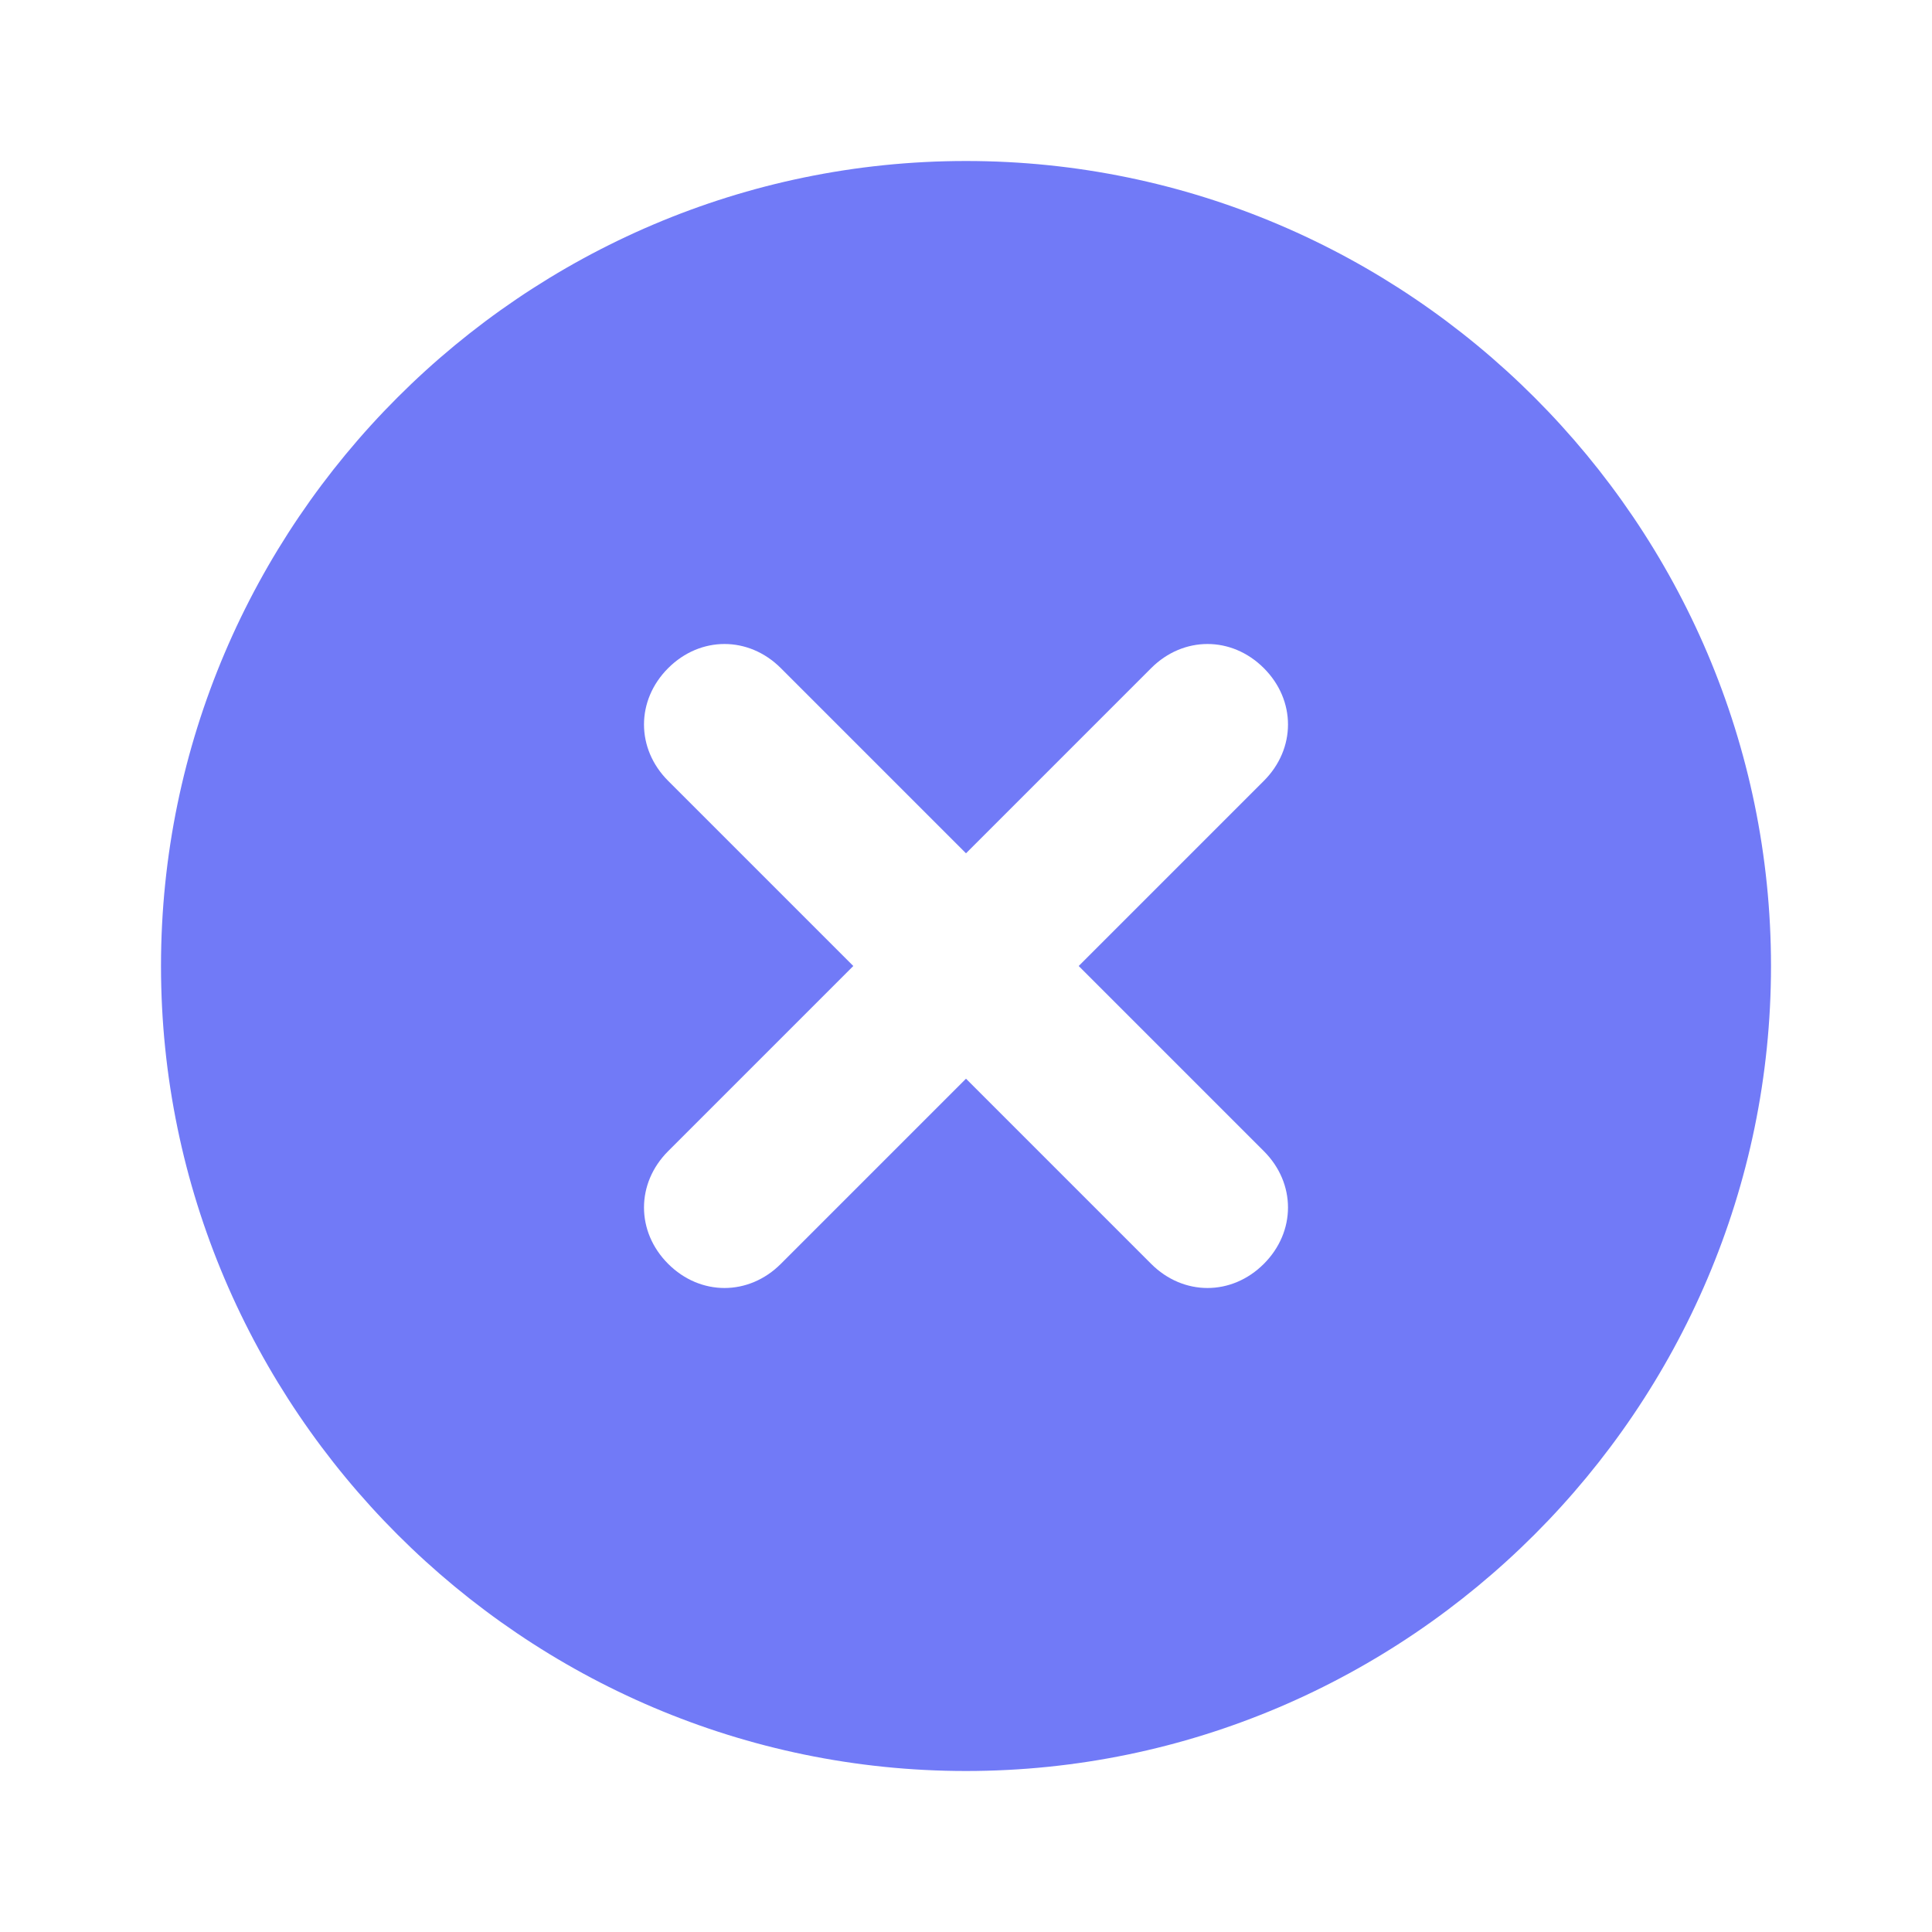
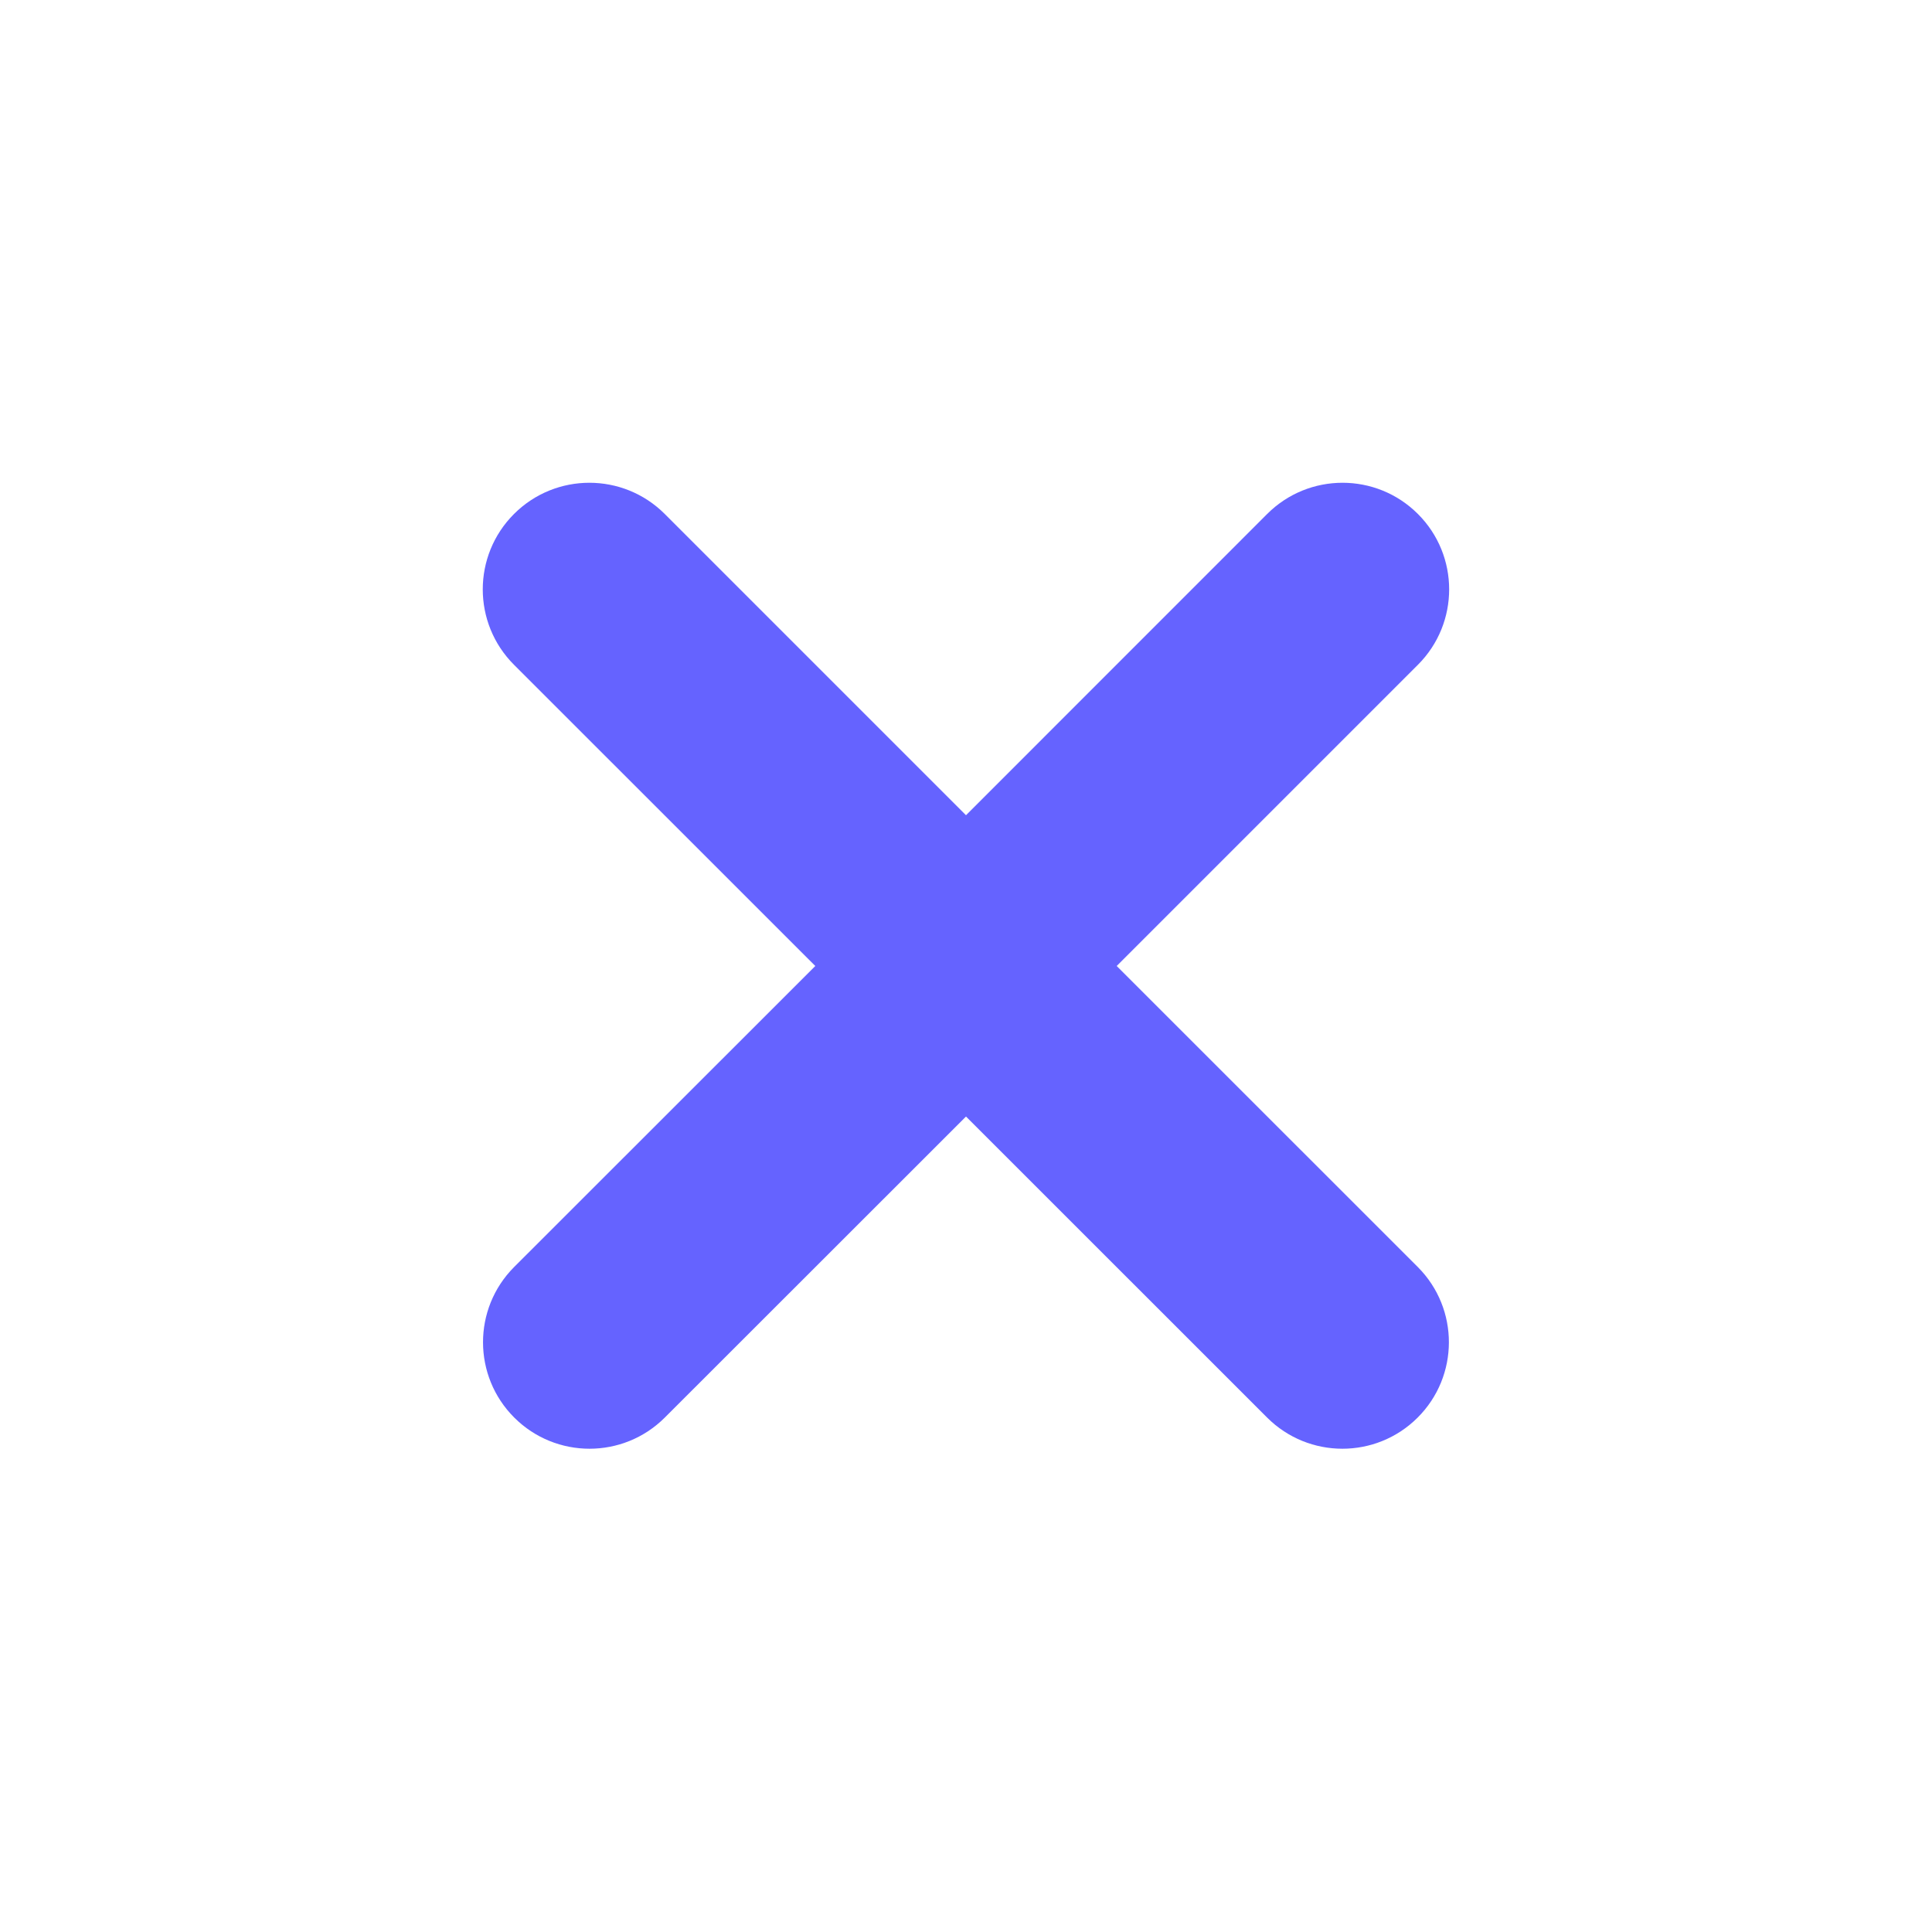
- <svg xmlns="http://www.w3.org/2000/svg" enable-background="new 0 0 24 24" viewBox="0 0 24 24" id="Close">
-   <path d="M12,2C6.5,2,2,6.5,2,12s4.5,10,10,10s10-4.5,10-10S17.5,2,12,2z M15.7,14.3c0.4,0.4,0.4,1,0,1.4c-0.4,0.4-1,0.4-1.4,0  L12,13.4l-2.3,2.3c-0.4,0.4-1,0.4-1.4,0c-0.4-0.4-0.4-1,0-1.4l2.3-2.3L8.3,9.7c-0.4-0.4-0.4-1,0-1.4c0.4-0.4,1-0.4,1.4,0l2.3,2.3  l2.3-2.3c0.4-0.4,1-0.4,1.4,0c0.4,0.4,0.4,1,0,1.4L13.4,12L15.7,14.3z" fill="#717af7" class="color000000 svgShape" />
+ <svg xmlns="http://www.w3.org/2000/svg" viewBox="0 0 24 24" id="Close">
+   <path fill="none" d="M0 0h24v24H0Z" />
+   <path fill="#6563ff" d="M15.741 17.61 12 13.87l-3.742 3.74a1.323 1.323 0 0 1-1.873-1.869L10.128 12 6.385 8.258a1.324 1.324 0 0 1 1.873-1.873L12 10.127l3.741-3.742a1.324 1.324 0 0 1 1.873 1.873L13.872 12l3.742 3.741a1.323 1.323 0 0 1-1.873 1.869Z" class="color525863 svgShape" />
</svg>
